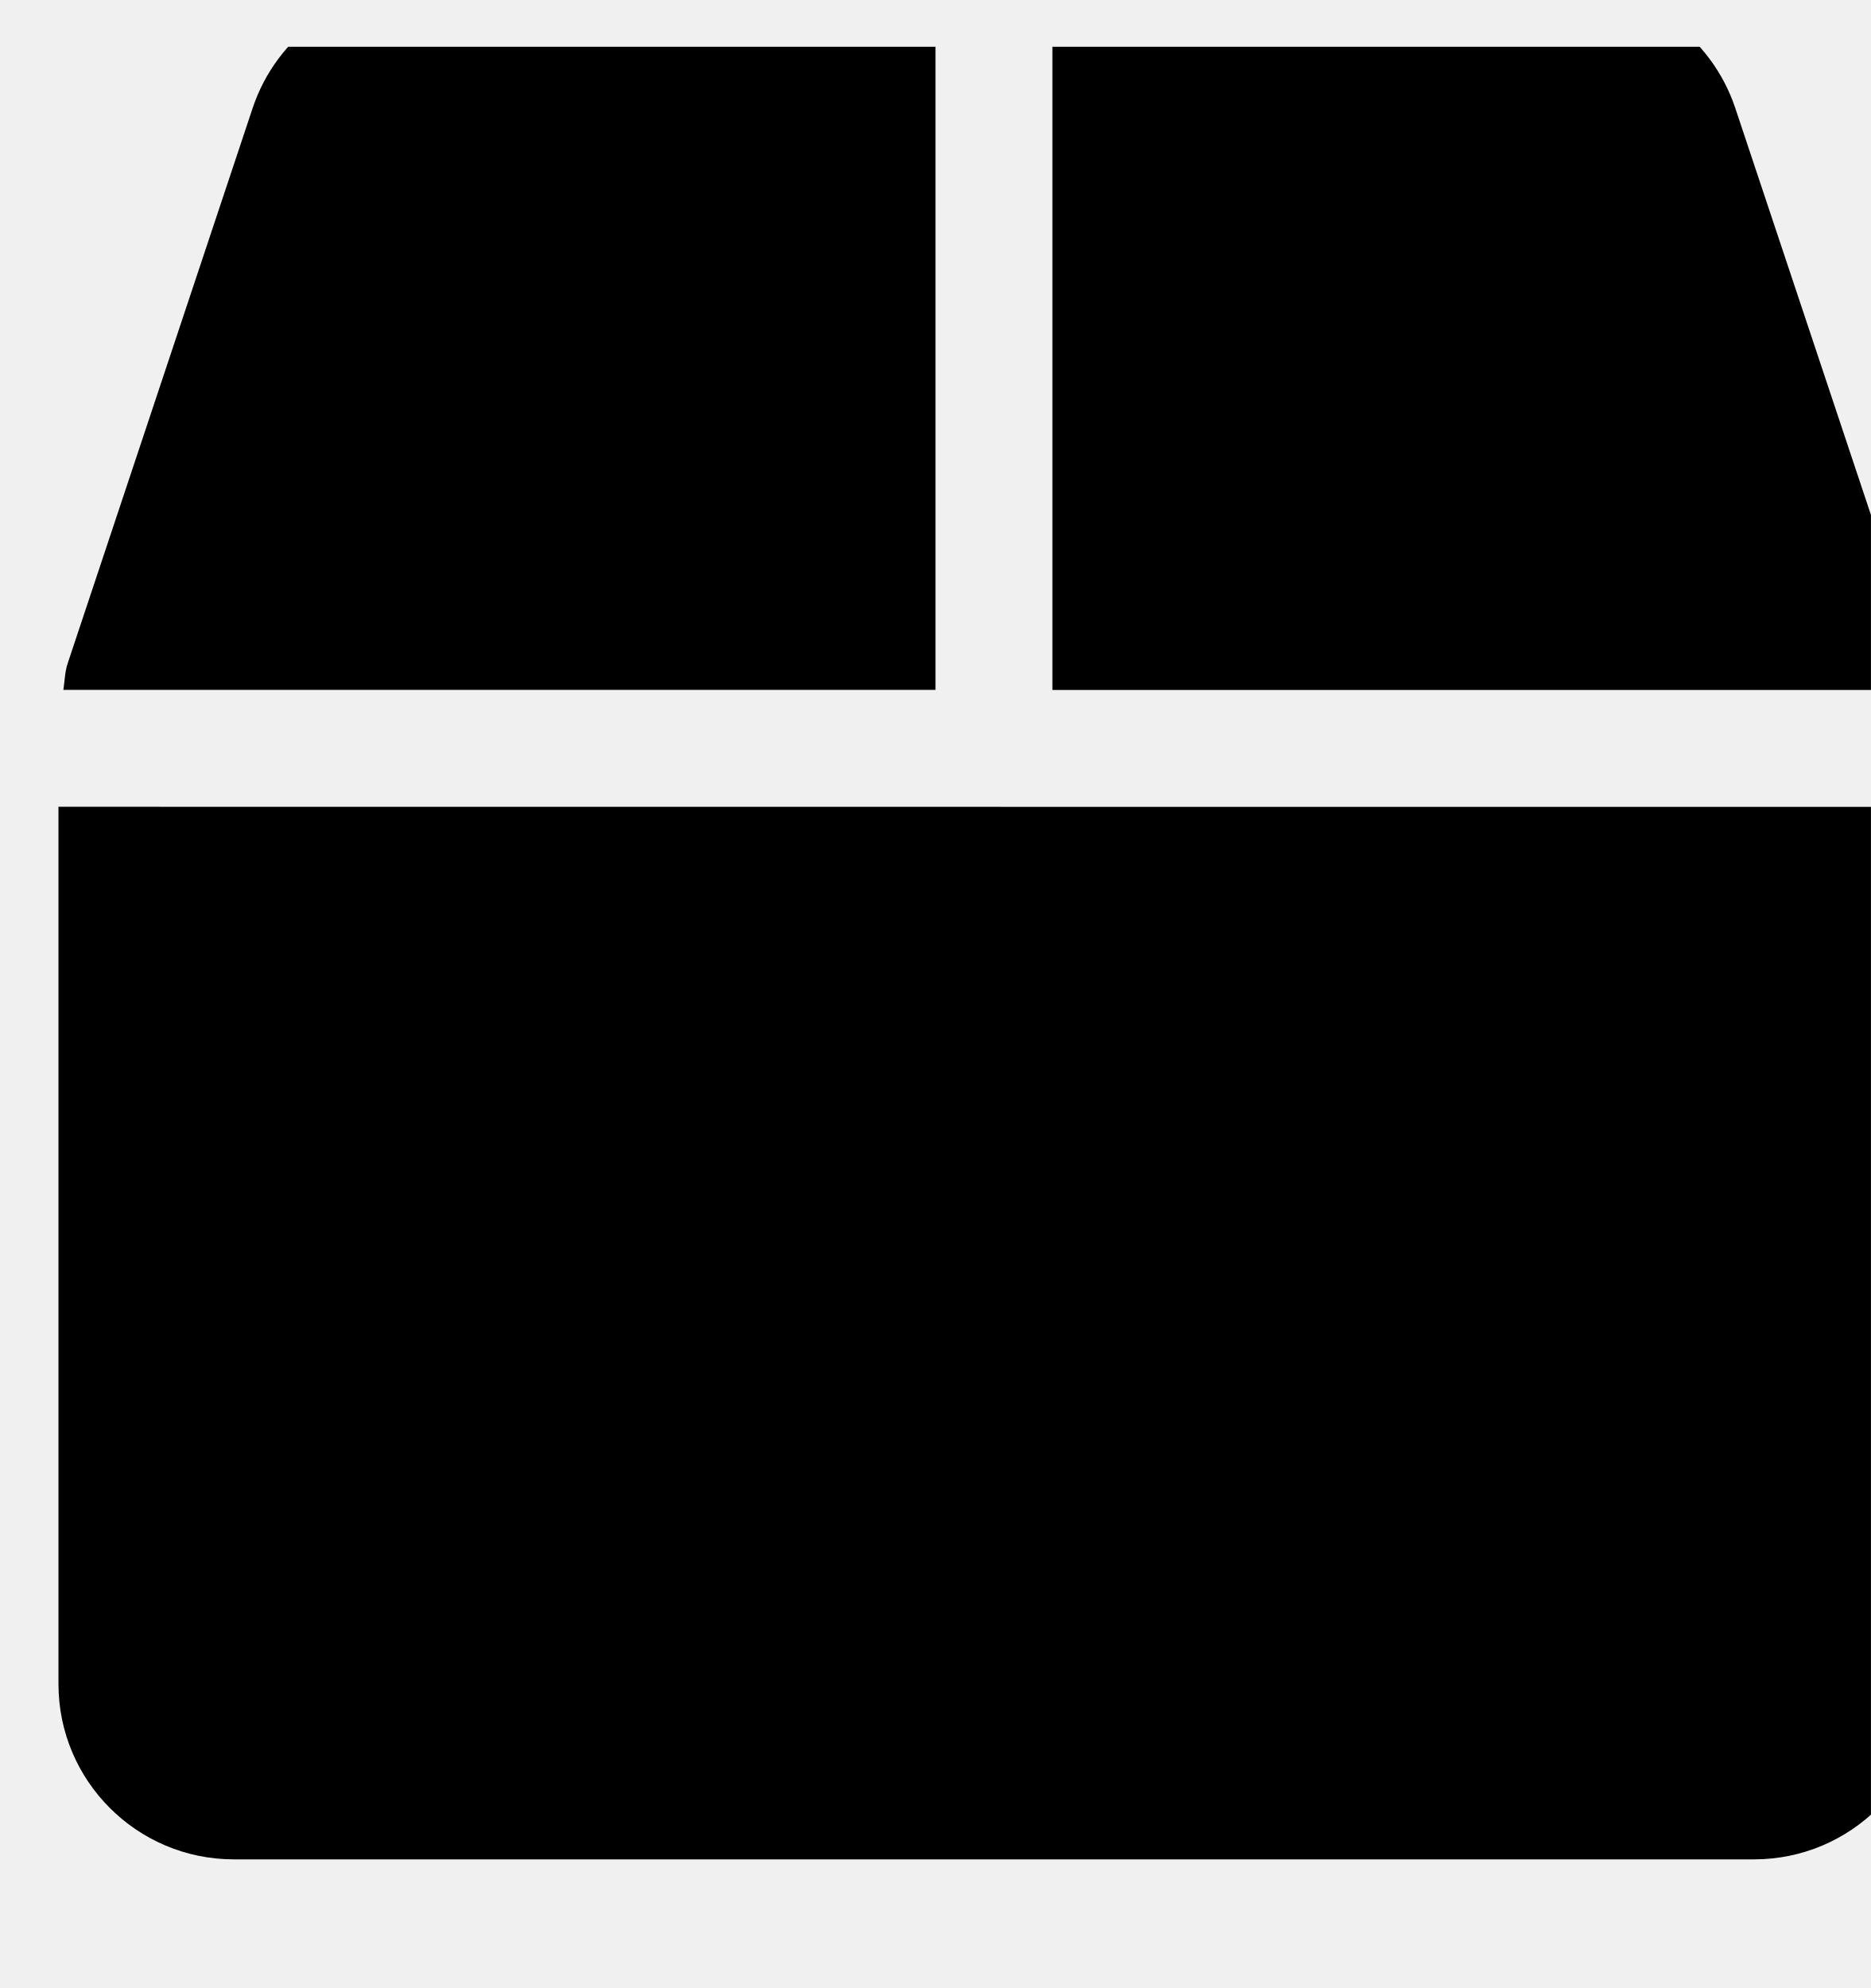
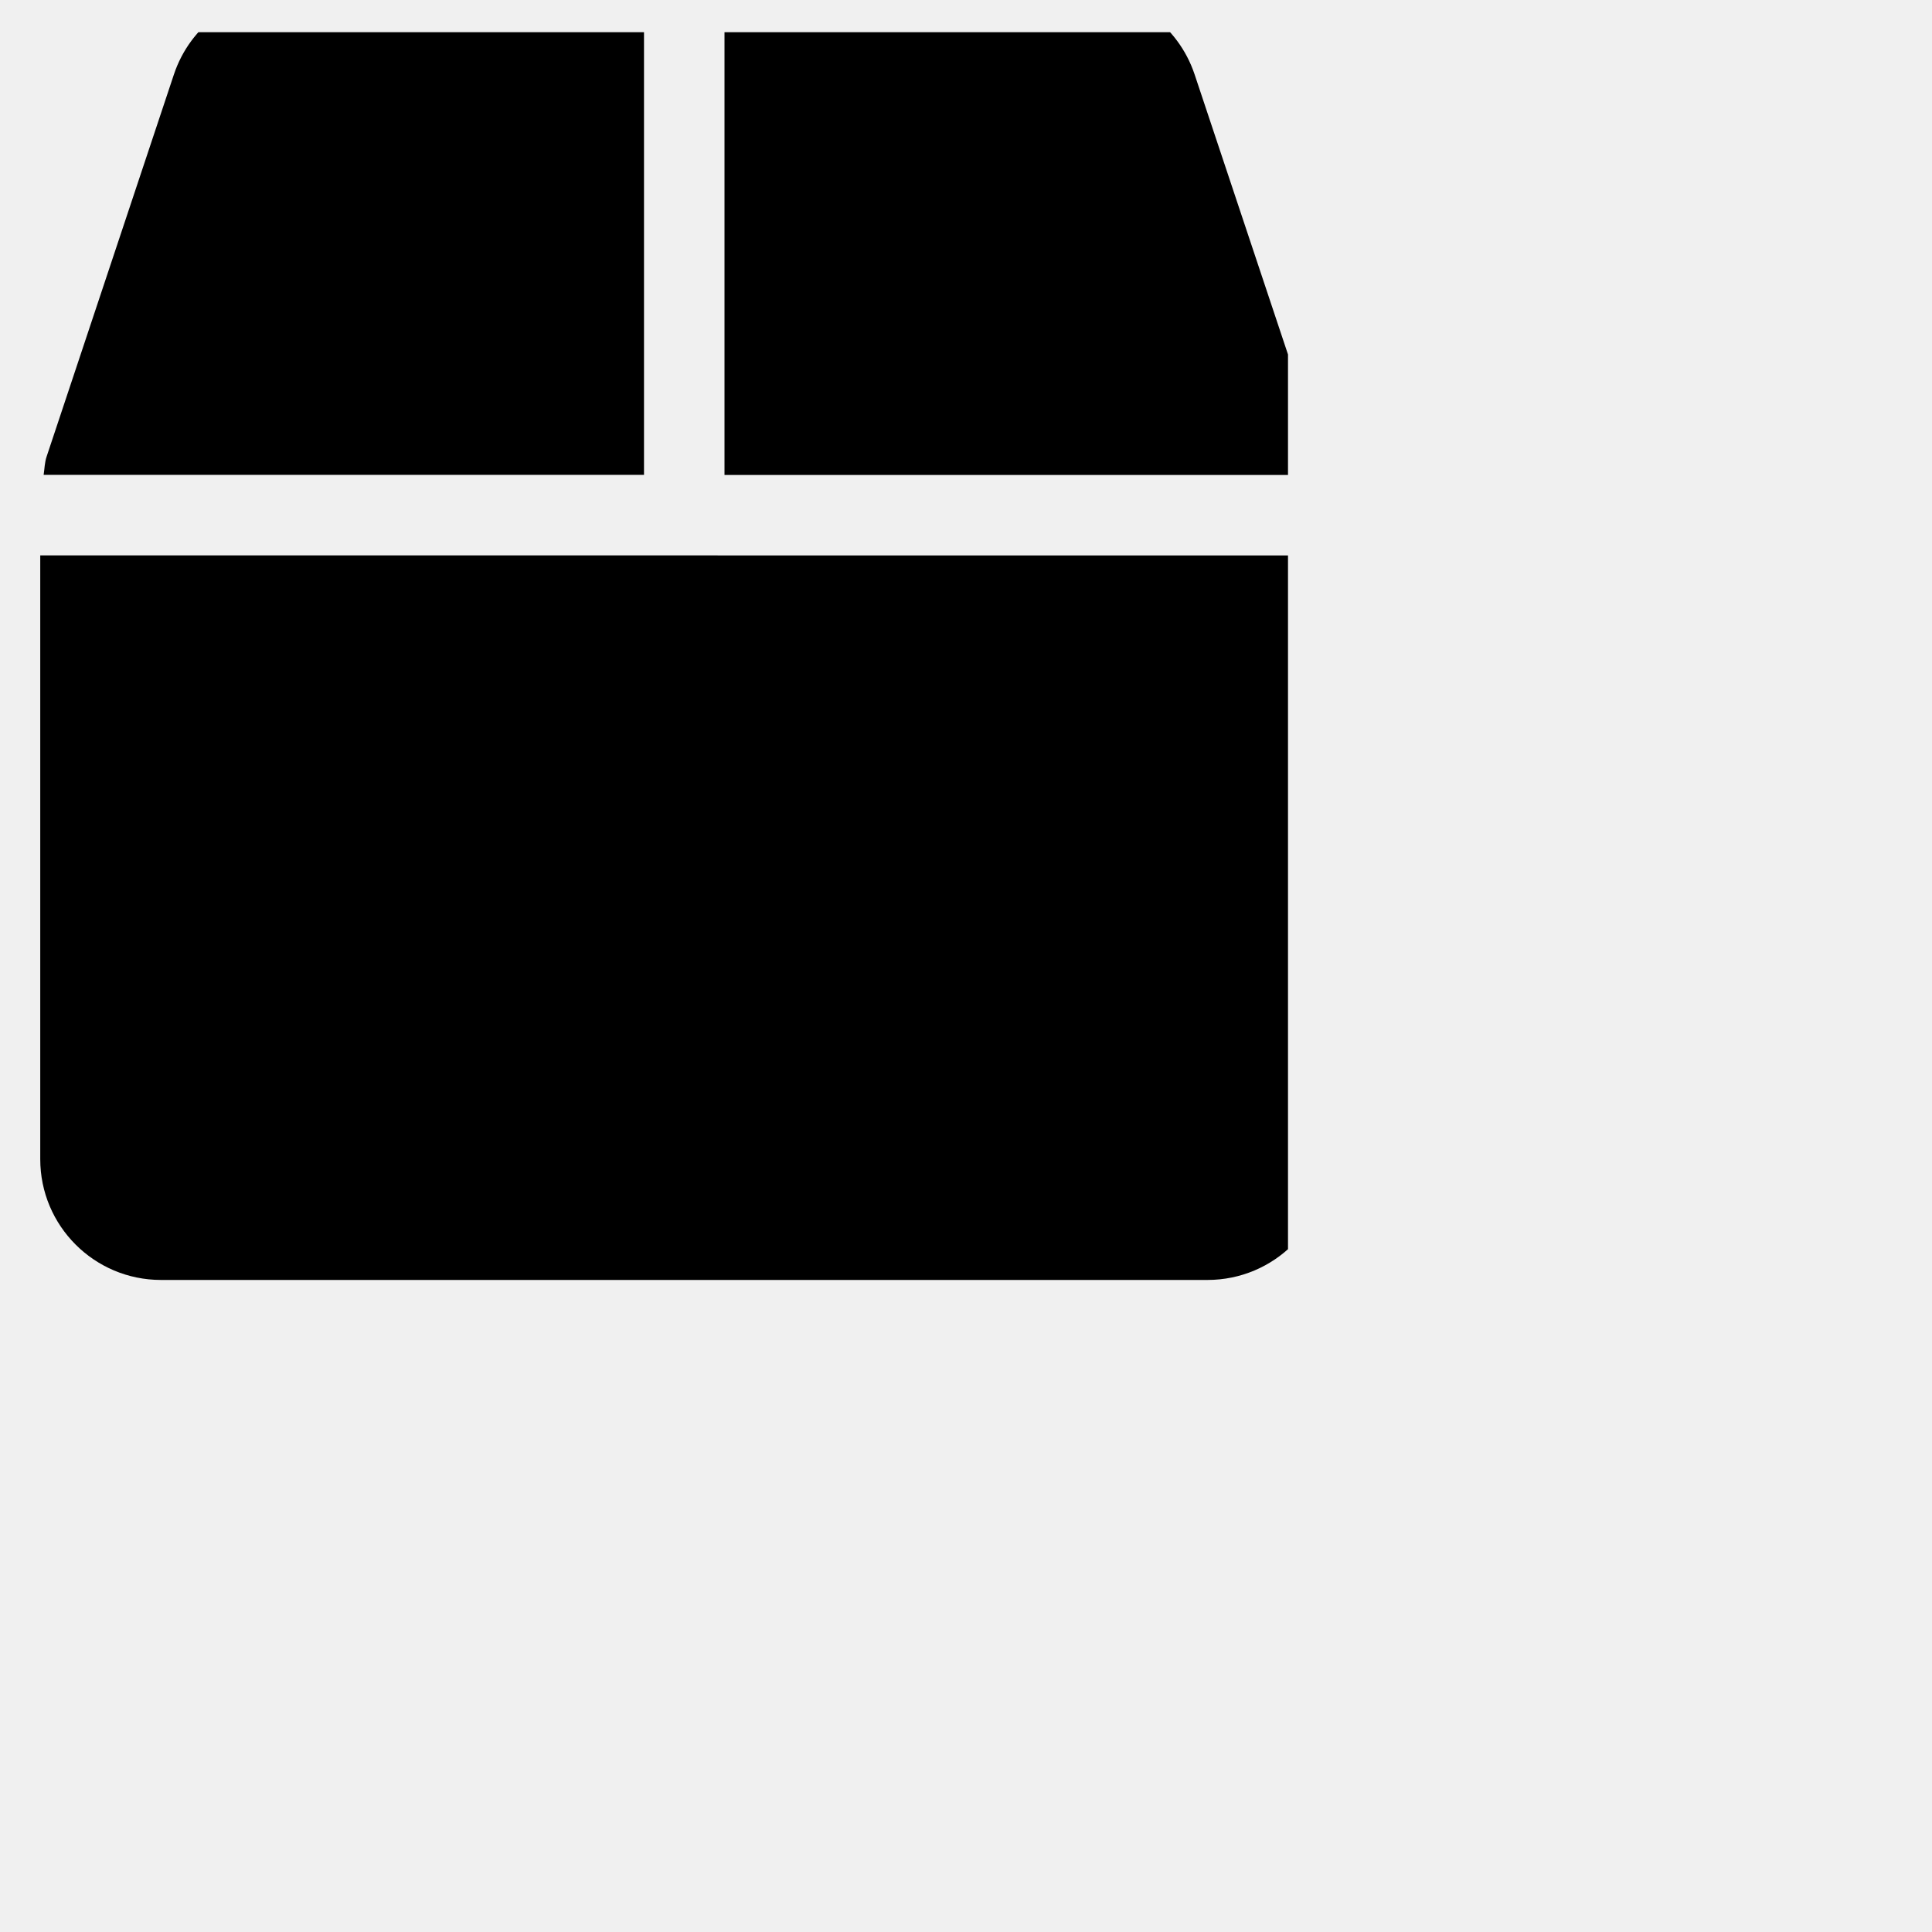
- <svg xmlns="http://www.w3.org/2000/svg" width="16" height="17" viewBox="0 0 16 17" fill="none">
+ <svg xmlns="http://www.w3.org/2000/svg" className="h-5 w-5" fill="none" viewBox="0 0 24 24">
  <g clip-path="url(#a)">
-     <path d="M16.422 5.669 14.84.925A1.5 1.5 0 0 0 13.419-.1H9v6h7.46c-.013-.078-.013-.156-.038-.231M8-.101H3.581A1.5 1.5 0 0 0 2.16.926L.58 5.669c-.026.075-.026.153-.038.23H8zm-7.5 7v7.5A1.5 1.5 0 0 0 2 15.9h13a1.5 1.5 0 0 0 1.5-1.5V6.9z" fill="#000" />
+     <path d="M16.422 5.669 14.84.925A1.5 1.5 0 0 0 13.419-.1H9v6h7.46c-.013-.078-.013-.156-.038-.231M8-.101H3.581A1.5 1.5 0 0 0 2.16.926L.58 5.669c-.026.075-.026.153-.038.23H8zm-7.5 7v7.5A1.5 1.5 0 0 0 2 15.9h13a1.5 1.5 0 0 0 1.5-1.5V6.9z" fill="currentColor" />
  </g>
  <defs>
    <clipPath id="a">
      <path fill="#fff" d="M0 .4h16v16H0z" />
    </clipPath>
  </defs>
</svg>
